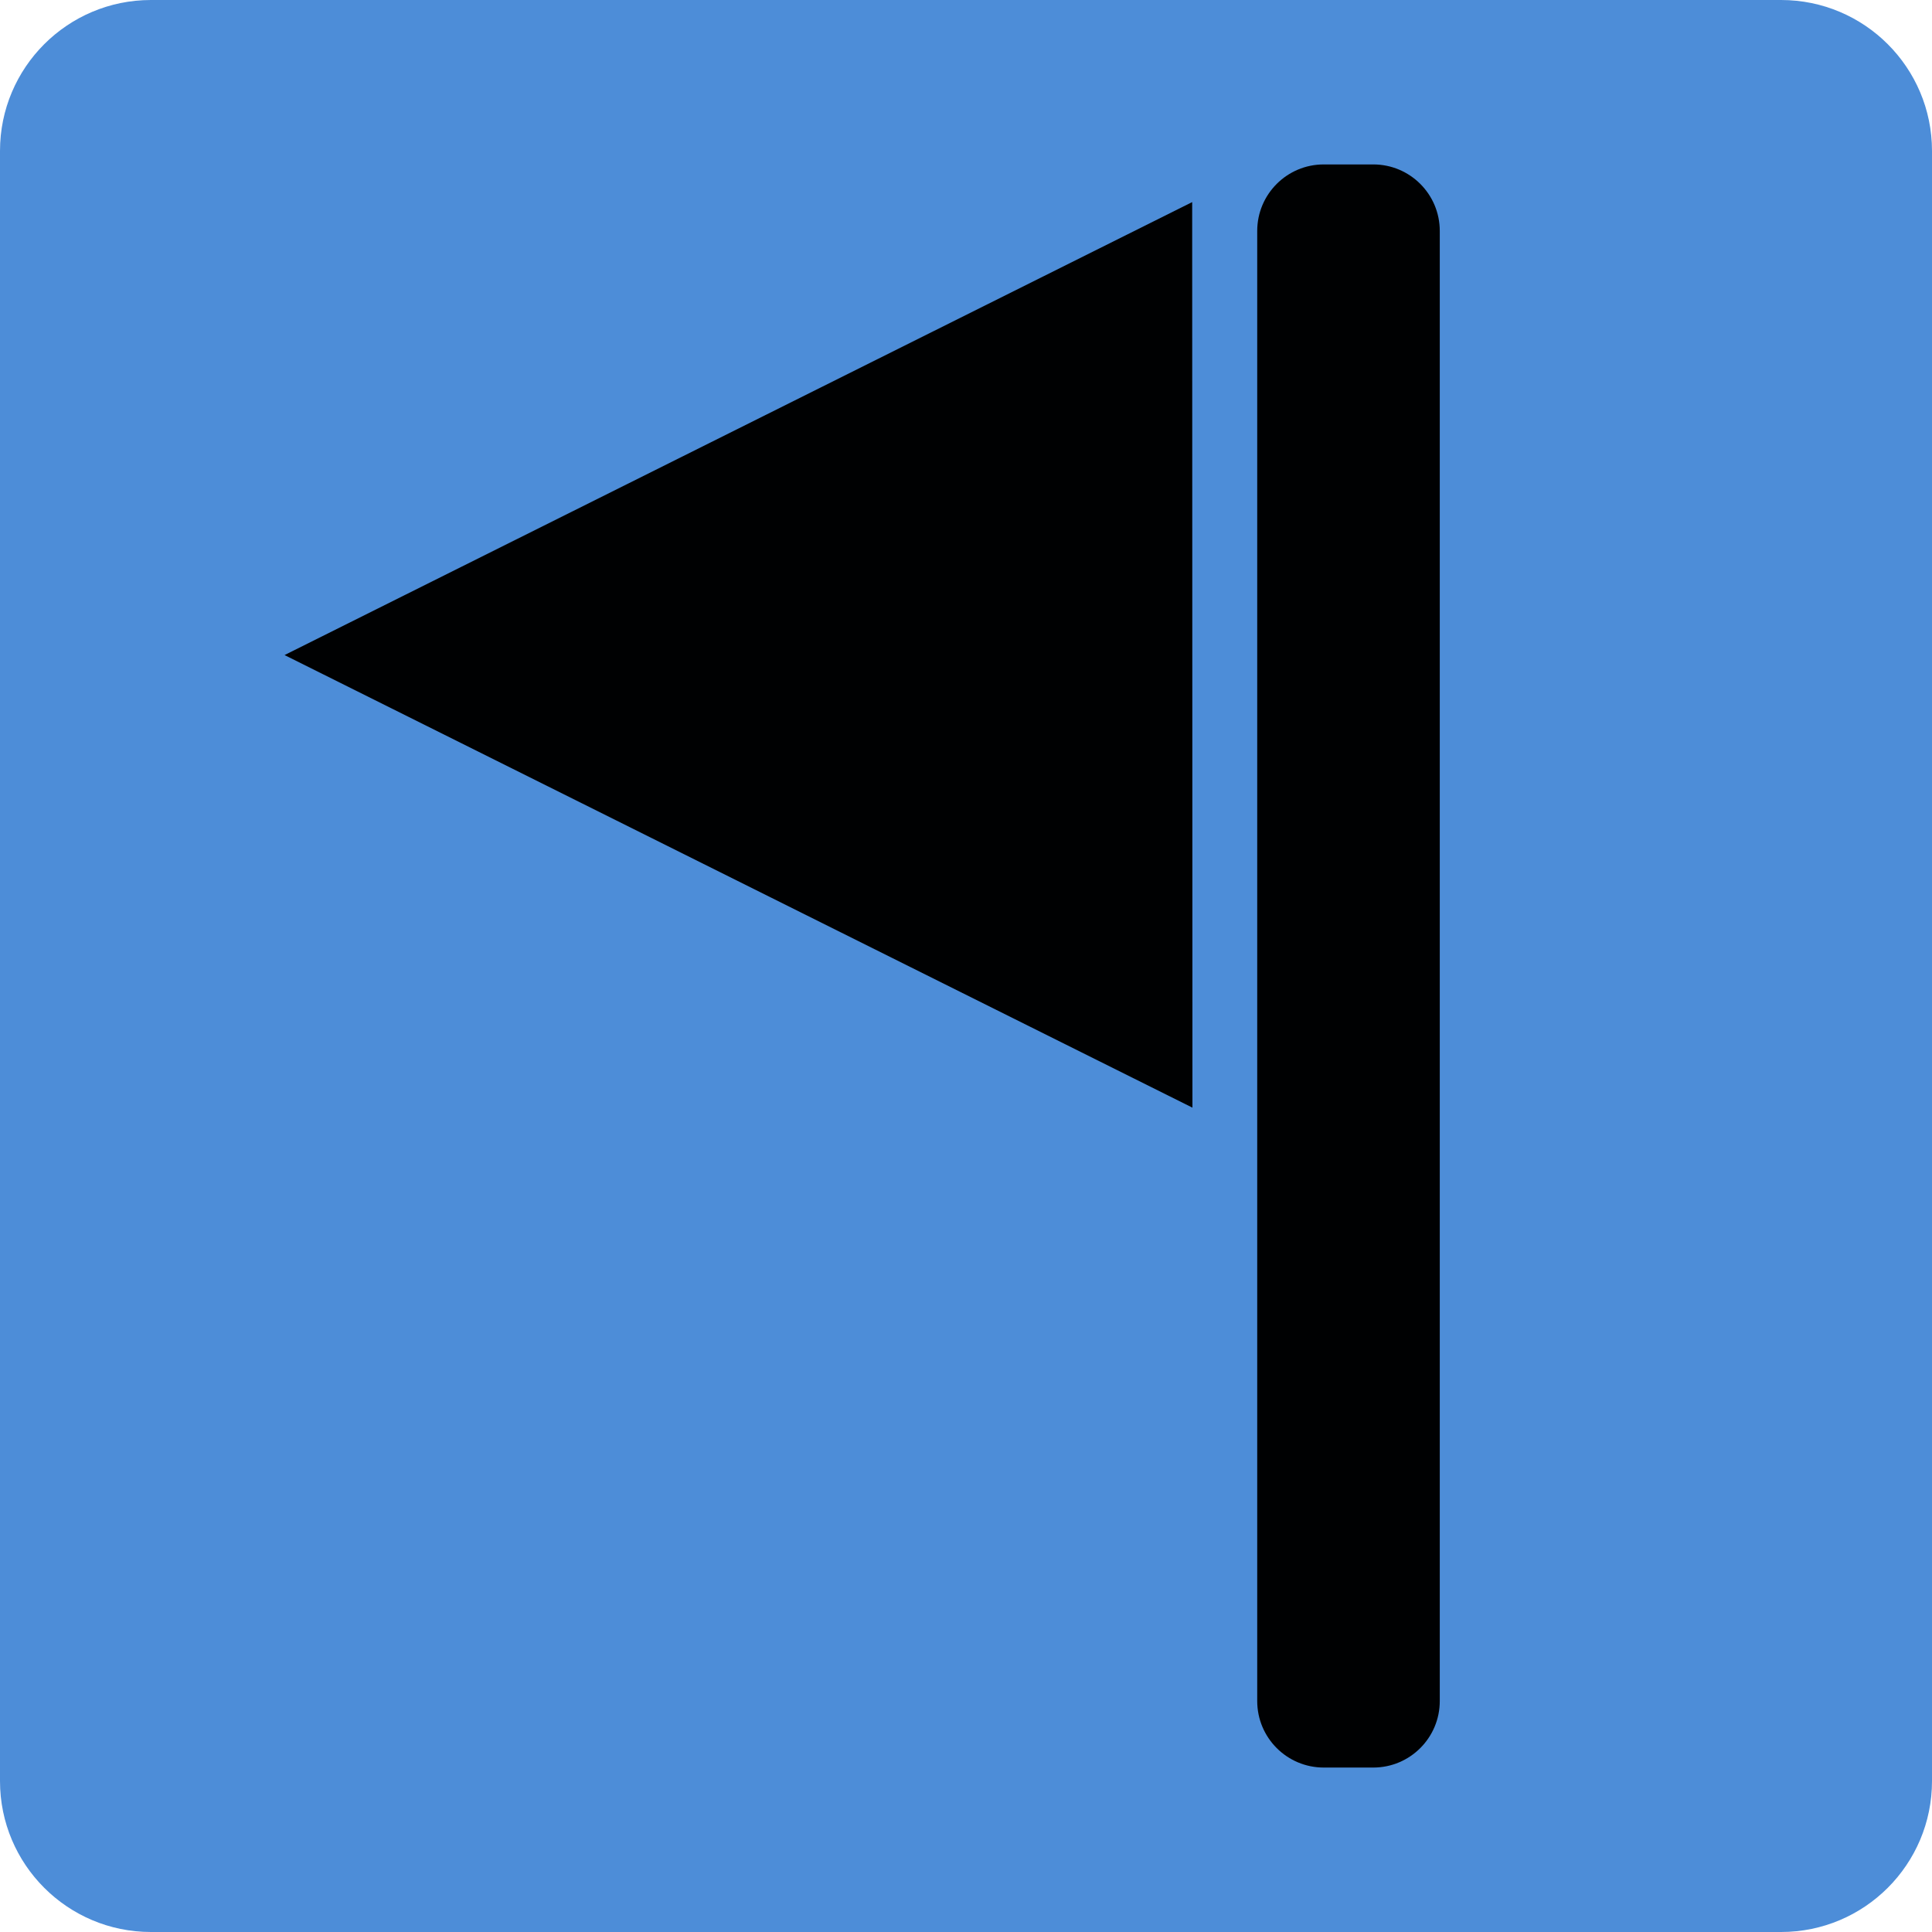
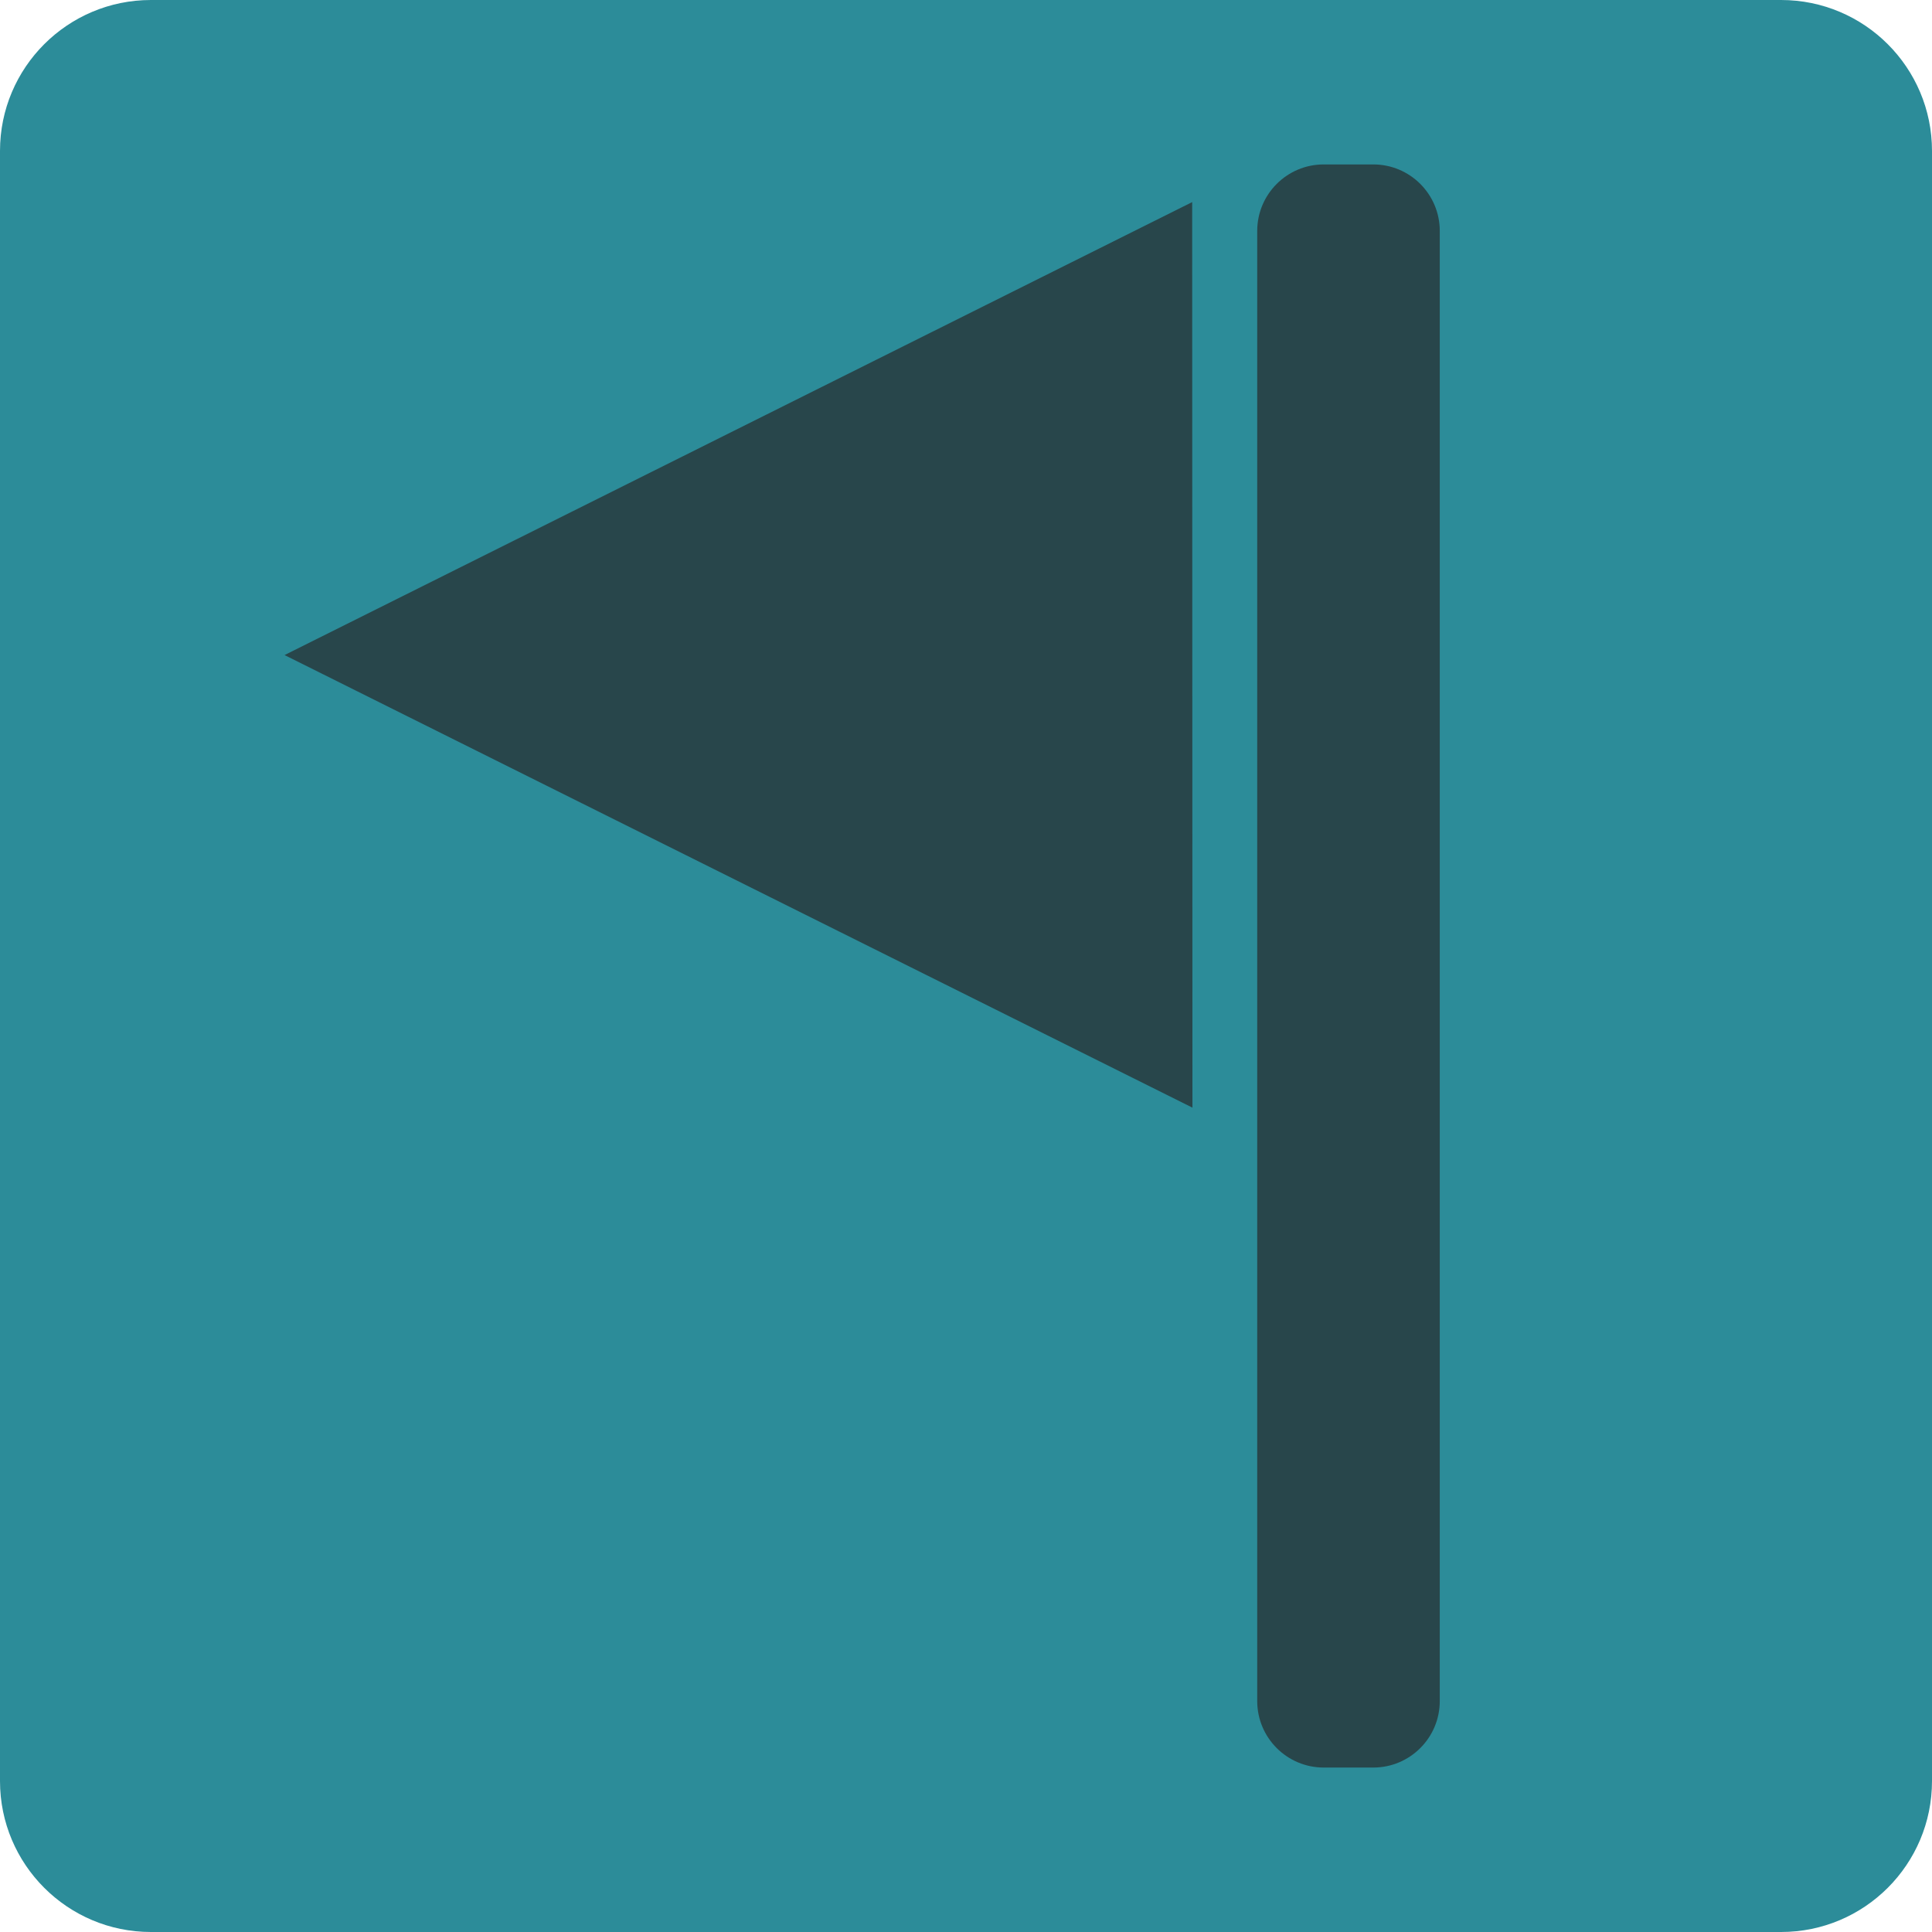
<svg xmlns="http://www.w3.org/2000/svg" width="128mm" height="128mm" viewBox="0 0 128 128" version="1.1" id="svg8">
  <defs id="defs2" />
  <g id="layer1" transform="translate(0,-169)">
-     <rect style="opacity:1;fill:#4d8dd8;fill-opacity:1;stroke:none;stroke-width:1;stroke-miterlimit:4;stroke-dasharray:2, 1;stroke-dashoffset:0;stroke-opacity:1" id="rect815" width="128" height="128" x="7.1054274e-15" y="169" ry="10" />
-     <rect style="opacity:1;fill:#000102;fill-opacity:1;stroke:none;stroke-width:0.966;stroke-miterlimit:4;stroke-dasharray:1.932, 0.966;stroke-dashoffset:0;stroke-opacity:1" id="rect817" width="12.095" height="106.211" x="83.294" y="179.894" ry="4.407" />
-     <path style="opacity:1;fill:#000102;fill-opacity:1;stroke:none;stroke-width:1;stroke-miterlimit:4;stroke-dasharray:2, 1;stroke-dashoffset:0;stroke-opacity:1" id="path819" d="M 81.643,250.887 14.81,232.021 64.565,183.575 Z" transform="matrix(0.9693499,0.2122539,-0.2456843,0.8374498,61.50028,14.95021)" />
+     <rect style="opacity:1;fill:#2c8c99;fill-opacity:1;stroke:none;stroke-width:1;stroke-miterlimit:4;stroke-dasharray:2, 1;stroke-dashoffset:0;stroke-opacity:1" id="rect815" width="128" height="128" x="7.1054274e-15" y="169" ry="10" />
+     <rect style="opacity:1;fill:#28464b;fill-opacity:1;stroke:none;stroke-width:0.966;stroke-miterlimit:4;stroke-dasharray:1.932, 0.966;stroke-dashoffset:0;stroke-opacity:1" id="rect817" width="12.095" height="106.211" x="83.294" y="179.894" ry="4.407" />
+     <path style="opacity:1;fill:#28464b;fill-opacity:1;stroke:none;stroke-width:1;stroke-miterlimit:4;stroke-dasharray:2, 1;stroke-dashoffset:0;stroke-opacity:1" id="path819" d="M 81.643,250.887 14.81,232.021 64.565,183.575 Z" transform="matrix(0.9693499,0.2122539,-0.2456843,0.8374498,61.50028,14.95021)" />
  </g>
</svg>
